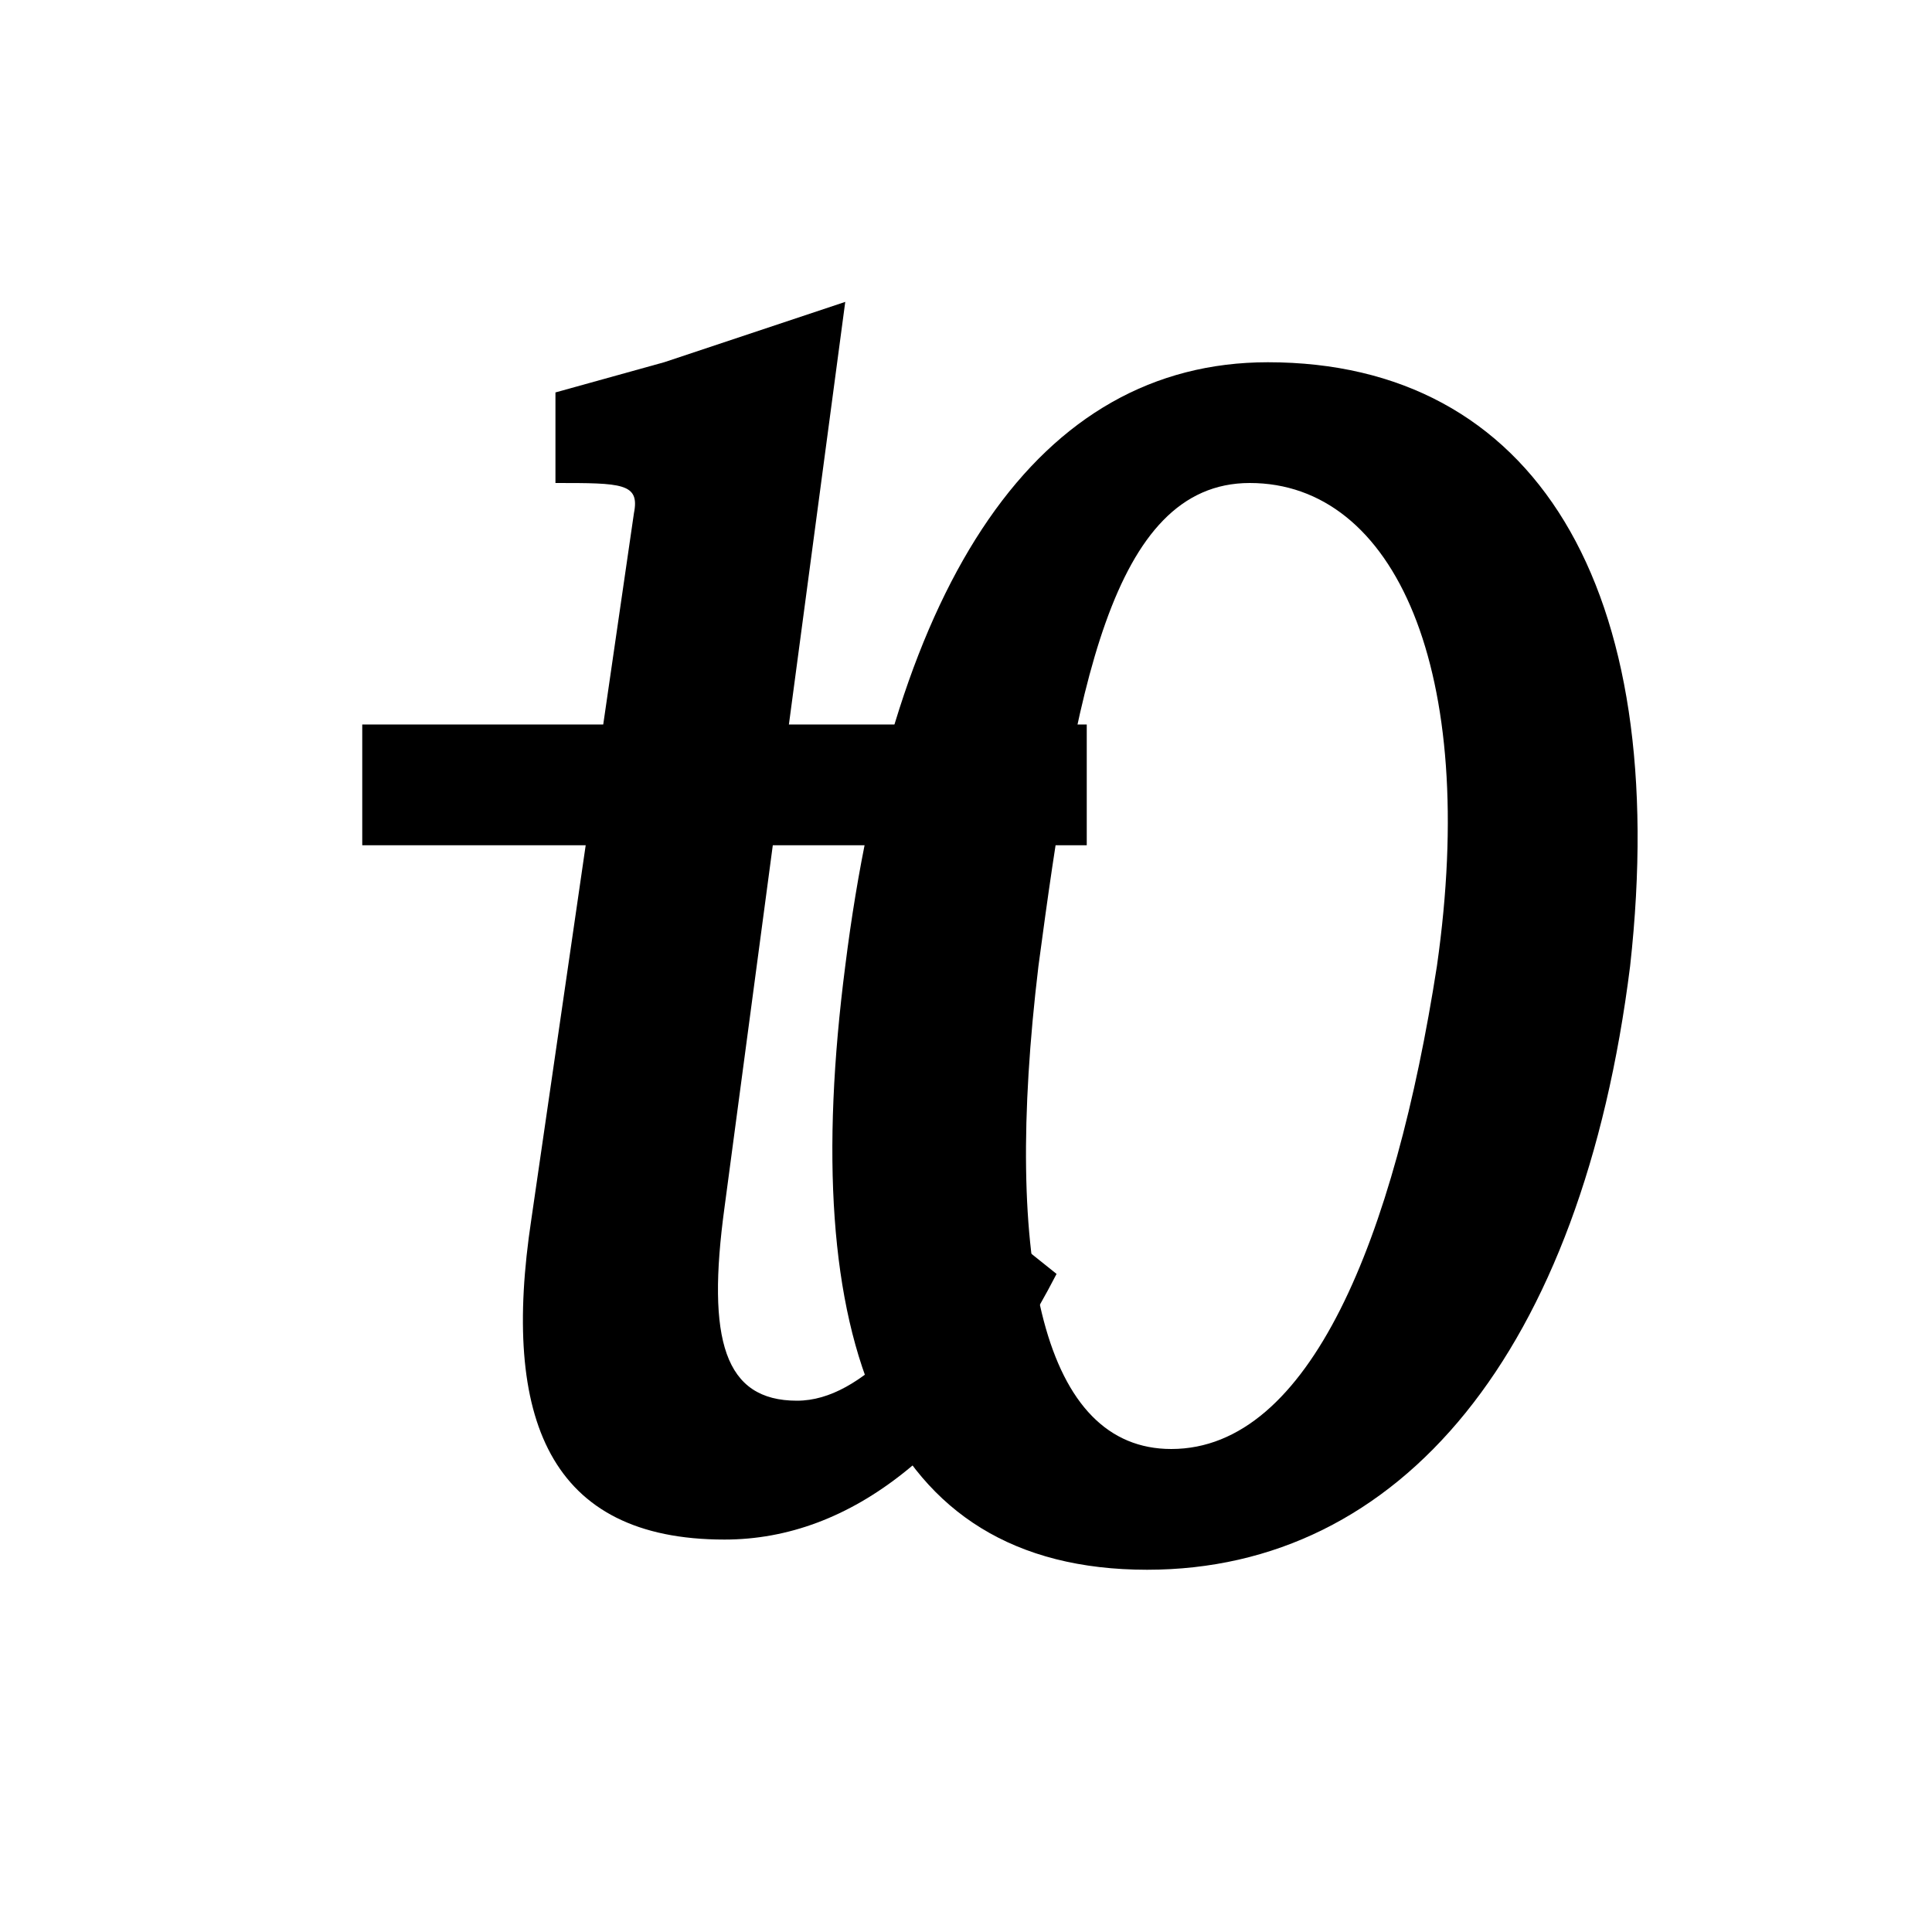
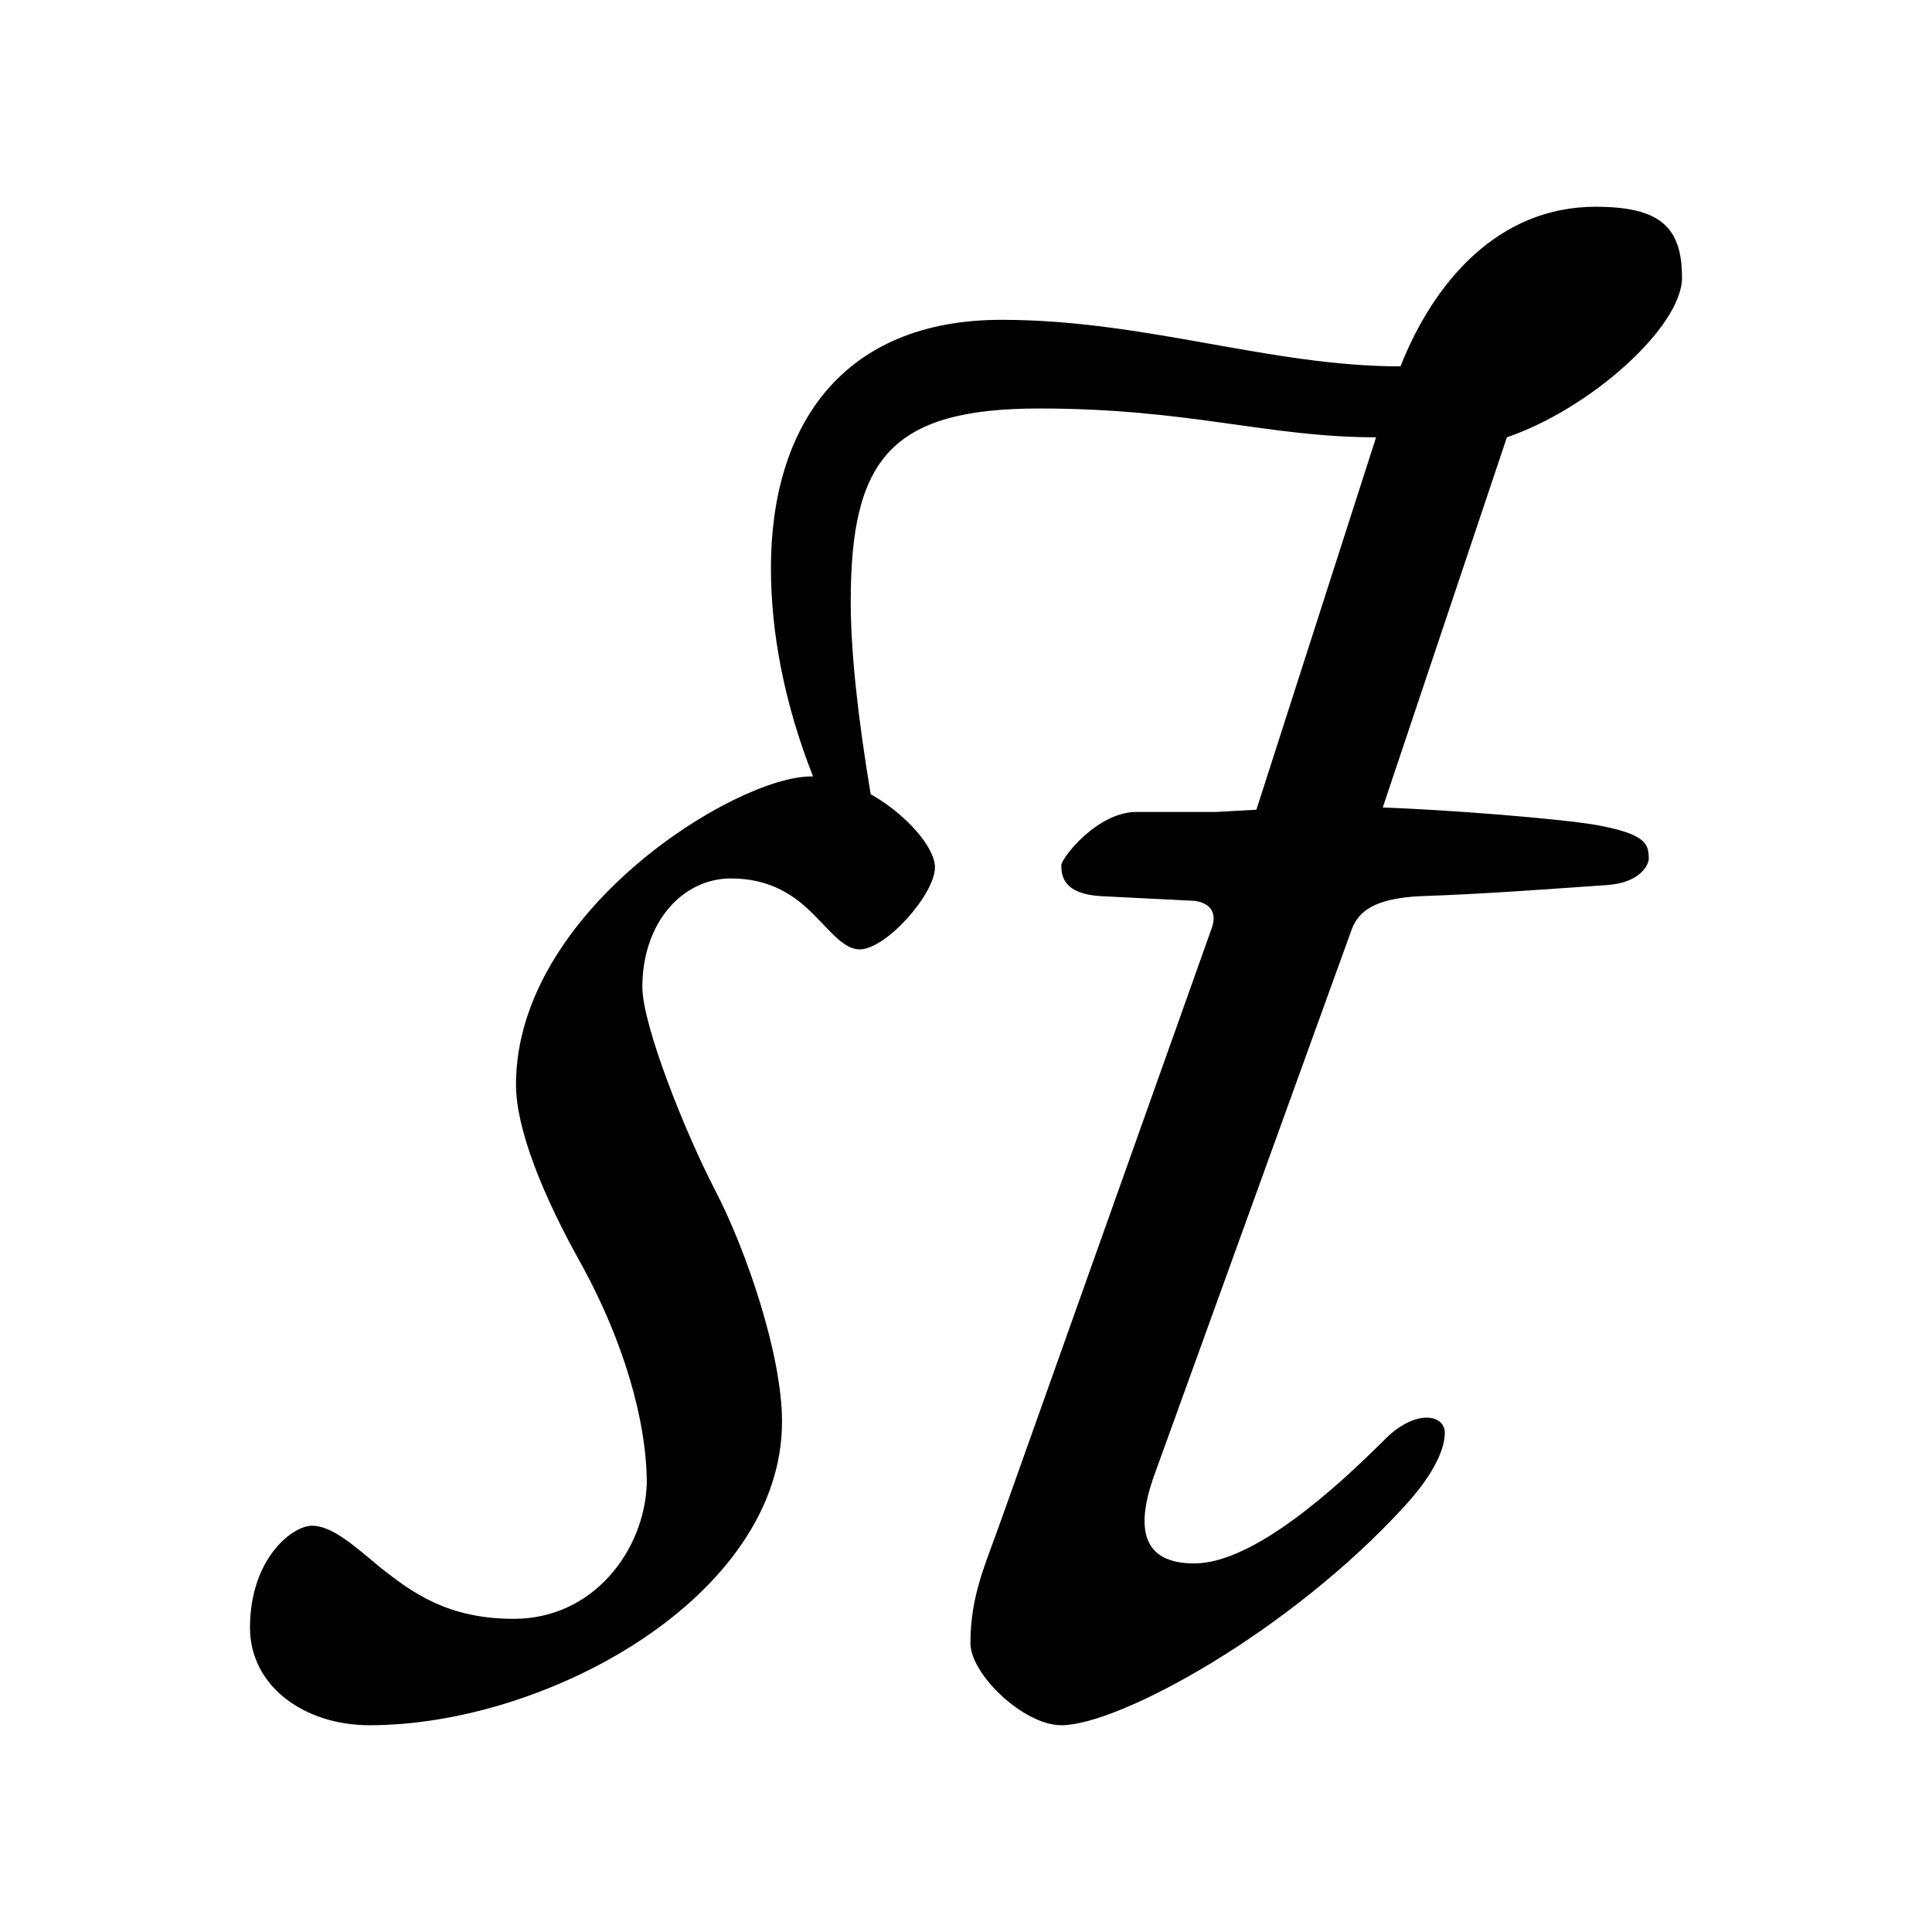
<svg xmlns="http://www.w3.org/2000/svg" viewBox="0 0 32 32" fill="none">
-   <g fill="currentColor">
-     <path fill-rule="evenodd" d="M21 6C25.4 6 27.7 9.7 27 16C26.2 22.4 23.2 26 19 26C14.6 26 13.2 22.2 14 16C14.8 9.6 17.2 6 21 6ZM20.7 8C18.4 8 17.8 11.5 17.2 16C16.6 21 17.3 24 19.4 24C21.7 24 23.1 20.5 23.8 16C24.5 11.1 23.1 8 20.7 8Z" />
-     <path d="M11 6L14 5L12 20C11.7 22.2 12 23.2 13.2 23.2C14.3 23.2 15.3 21.9 16.5 20.3L17.5 21.1C16 24 14.1 25.5 12 25.5C9.1 25.5 8.3 23.5 8.8 20.2L10.5 8.5C10.6 8 10.3 8 9.2 8V6.5Z" />
-     <path d="M6 12H18V14H6Z" />
+   <g transform="scale(0.0625)">
+     <g fill="currentColor" transform="translate(256 256) scale(1.15) translate(-256 -256)">
+       <path d="M26 -14C106 -14 212 44 212 123C212 153 196 200 182 227C168 254 149 302 149 319C149 348 167 368 189 368C207 368 218 360 226 352C234 344 240 336 247 336C259 336 281 361 281 373C281 382 268 397 252 406C246 442 243 471 243 493C243 557 261 580 328 580C396 580 431 567 480 567L426 399L408 398H372C354 398 338 377 338 374C338 369 339 361 356 360L396 358C402 358 409 355 406 346L311 79C304 59 297 45 297 23C297 9 321 -14 338 -14C364 -14 441 28 493 85C504 97 511 109 511 118C511 126 498 129 484 115C463 94 425 59 398 59C375 59 371 74 380 99L469 345C472 353 479 359 500 360C529 361 555 363 584 365C599 366 603 374 603 377C603 384 601 388 580 392C563 395 512 399 483 400L539 567C577 580 618 617 618 639C618 662 608 671 579 671C535 671 506 637 491 599C432 599 376 620 311 620C239 620 207 572 207 508C207 479 213 447 226 414H225C191 414 92 353 92 275C92 255 104 225 122 193C140 160 151 124 151 95C150 65 127 34 91 34C61 34 45 46 31 57C19 67 9 76 0 76C-9 76 -28 61 -28 30C-28 4 -4 -14 26 -14Z" transform="translate(105.3034 423.8096) scale(0.510836 -0.510836)" />
+     </g>
  </g>
</svg>
